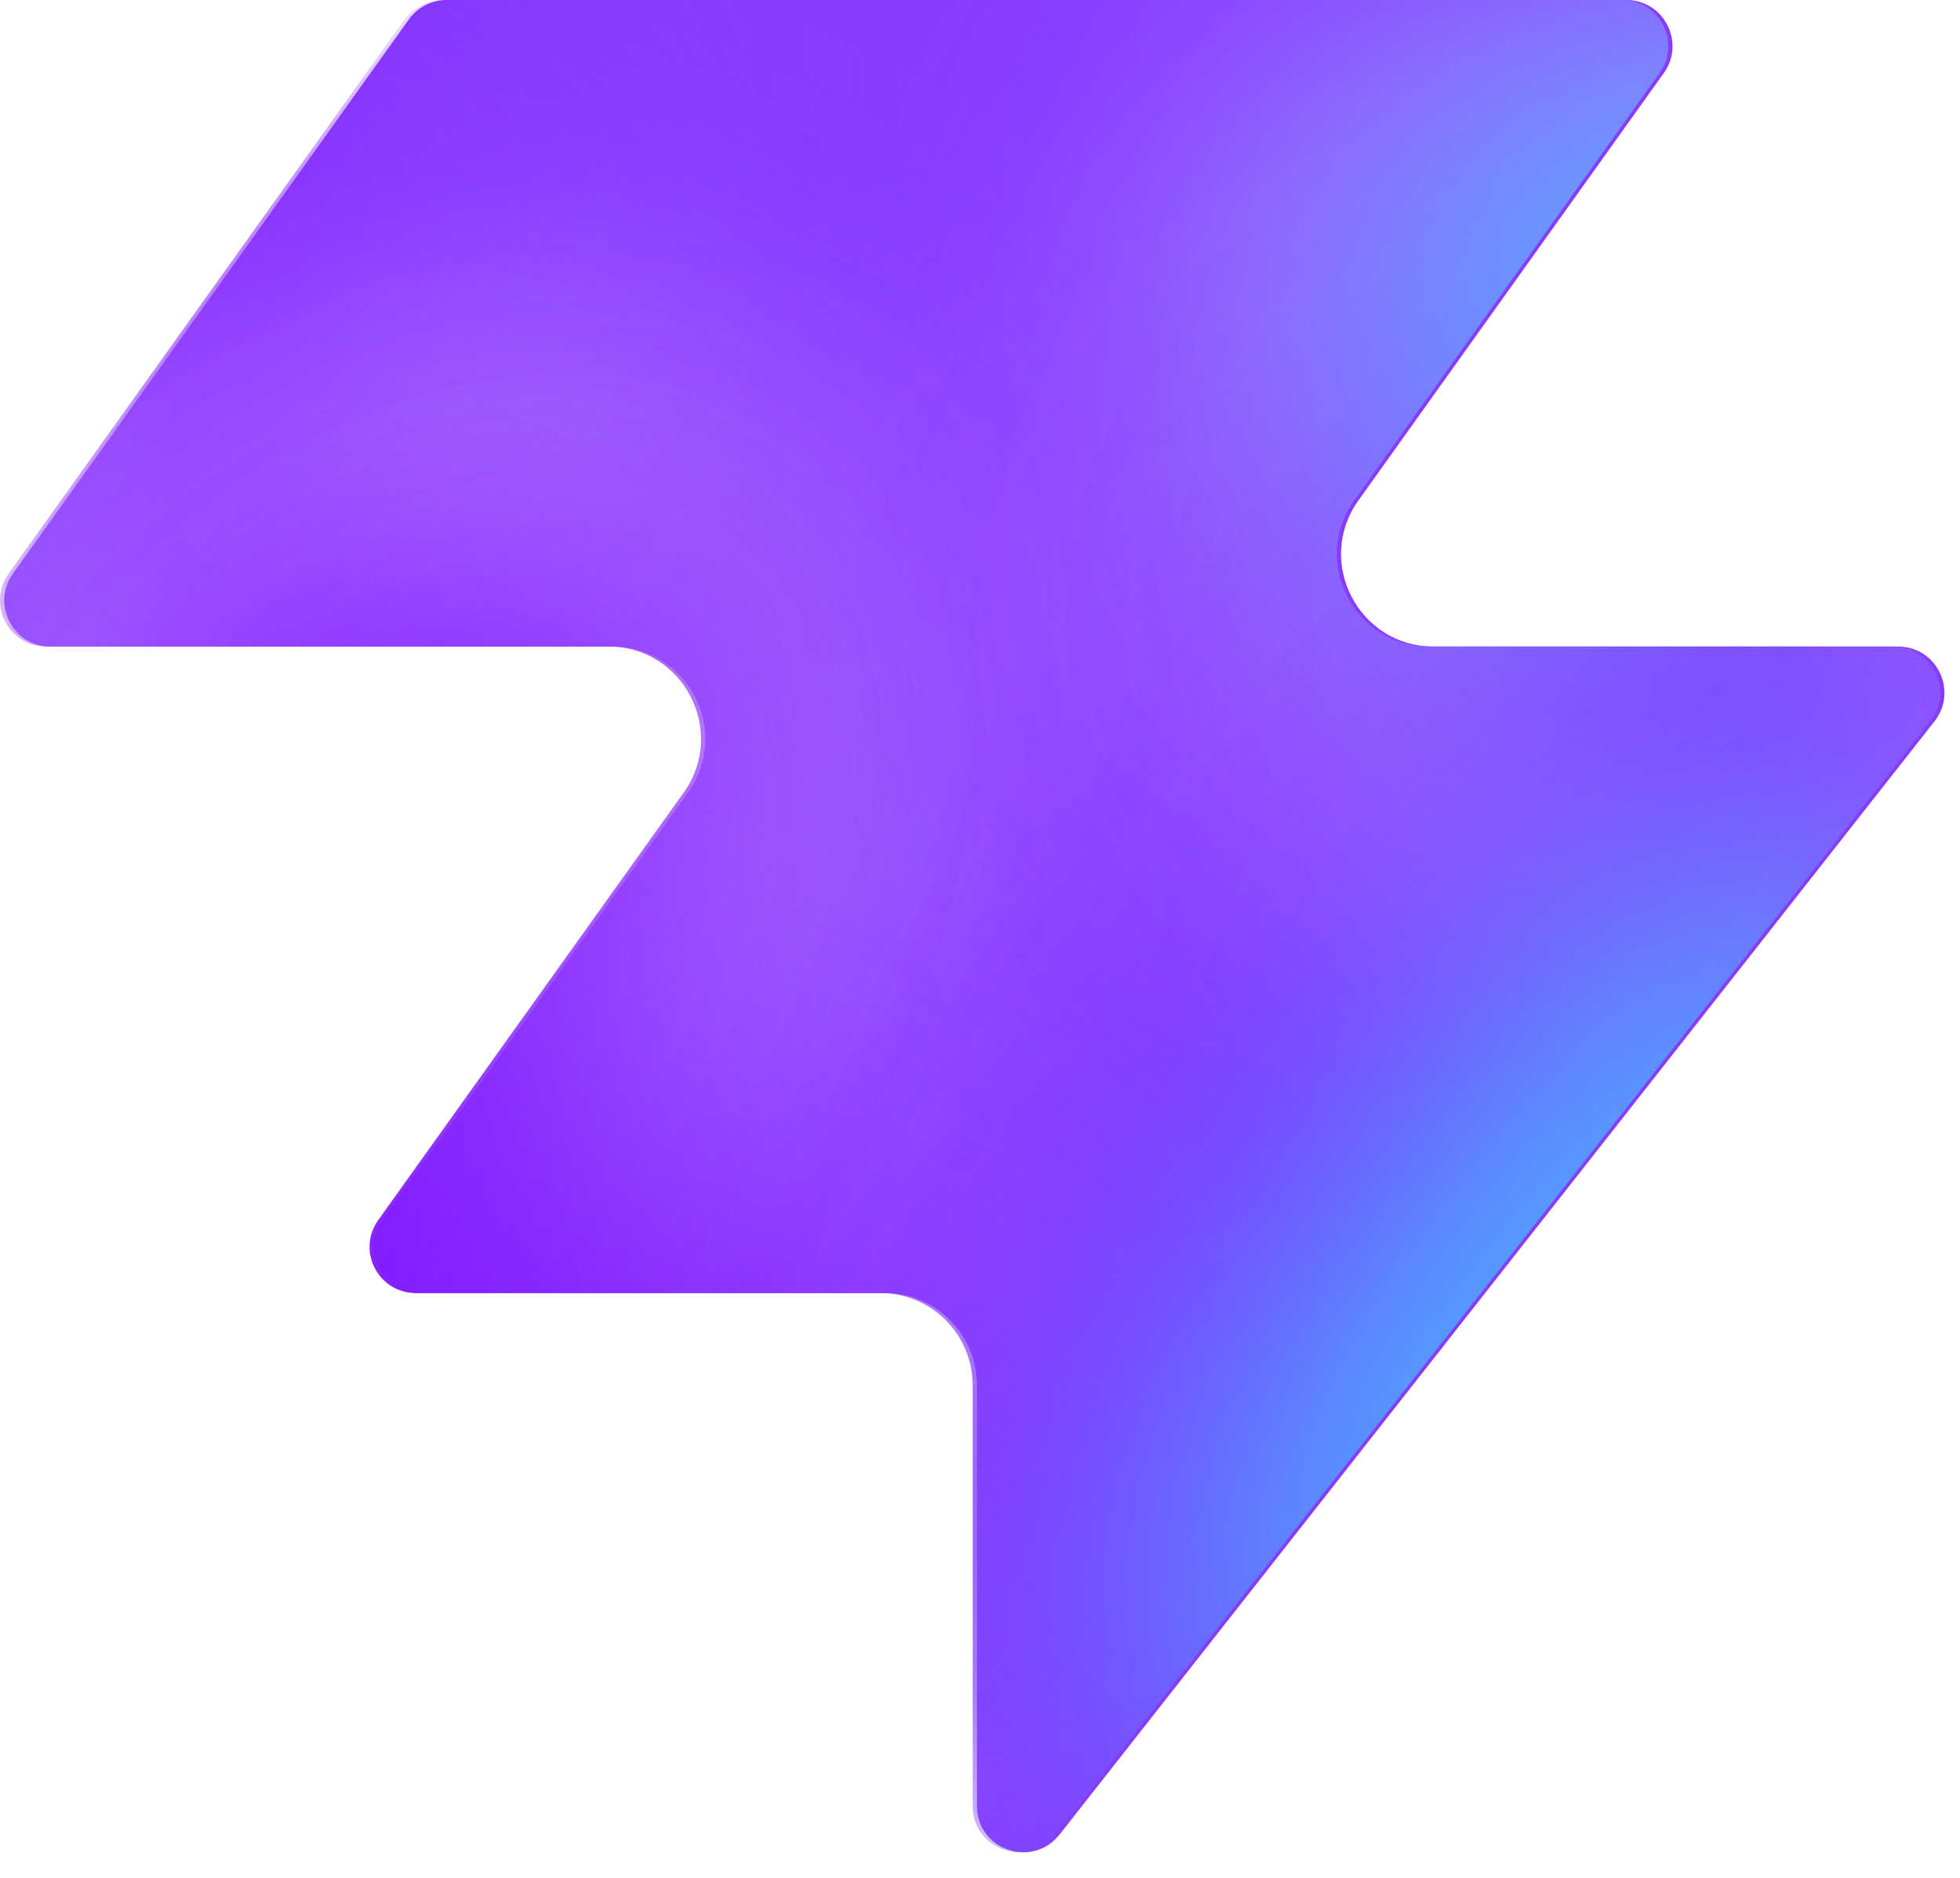
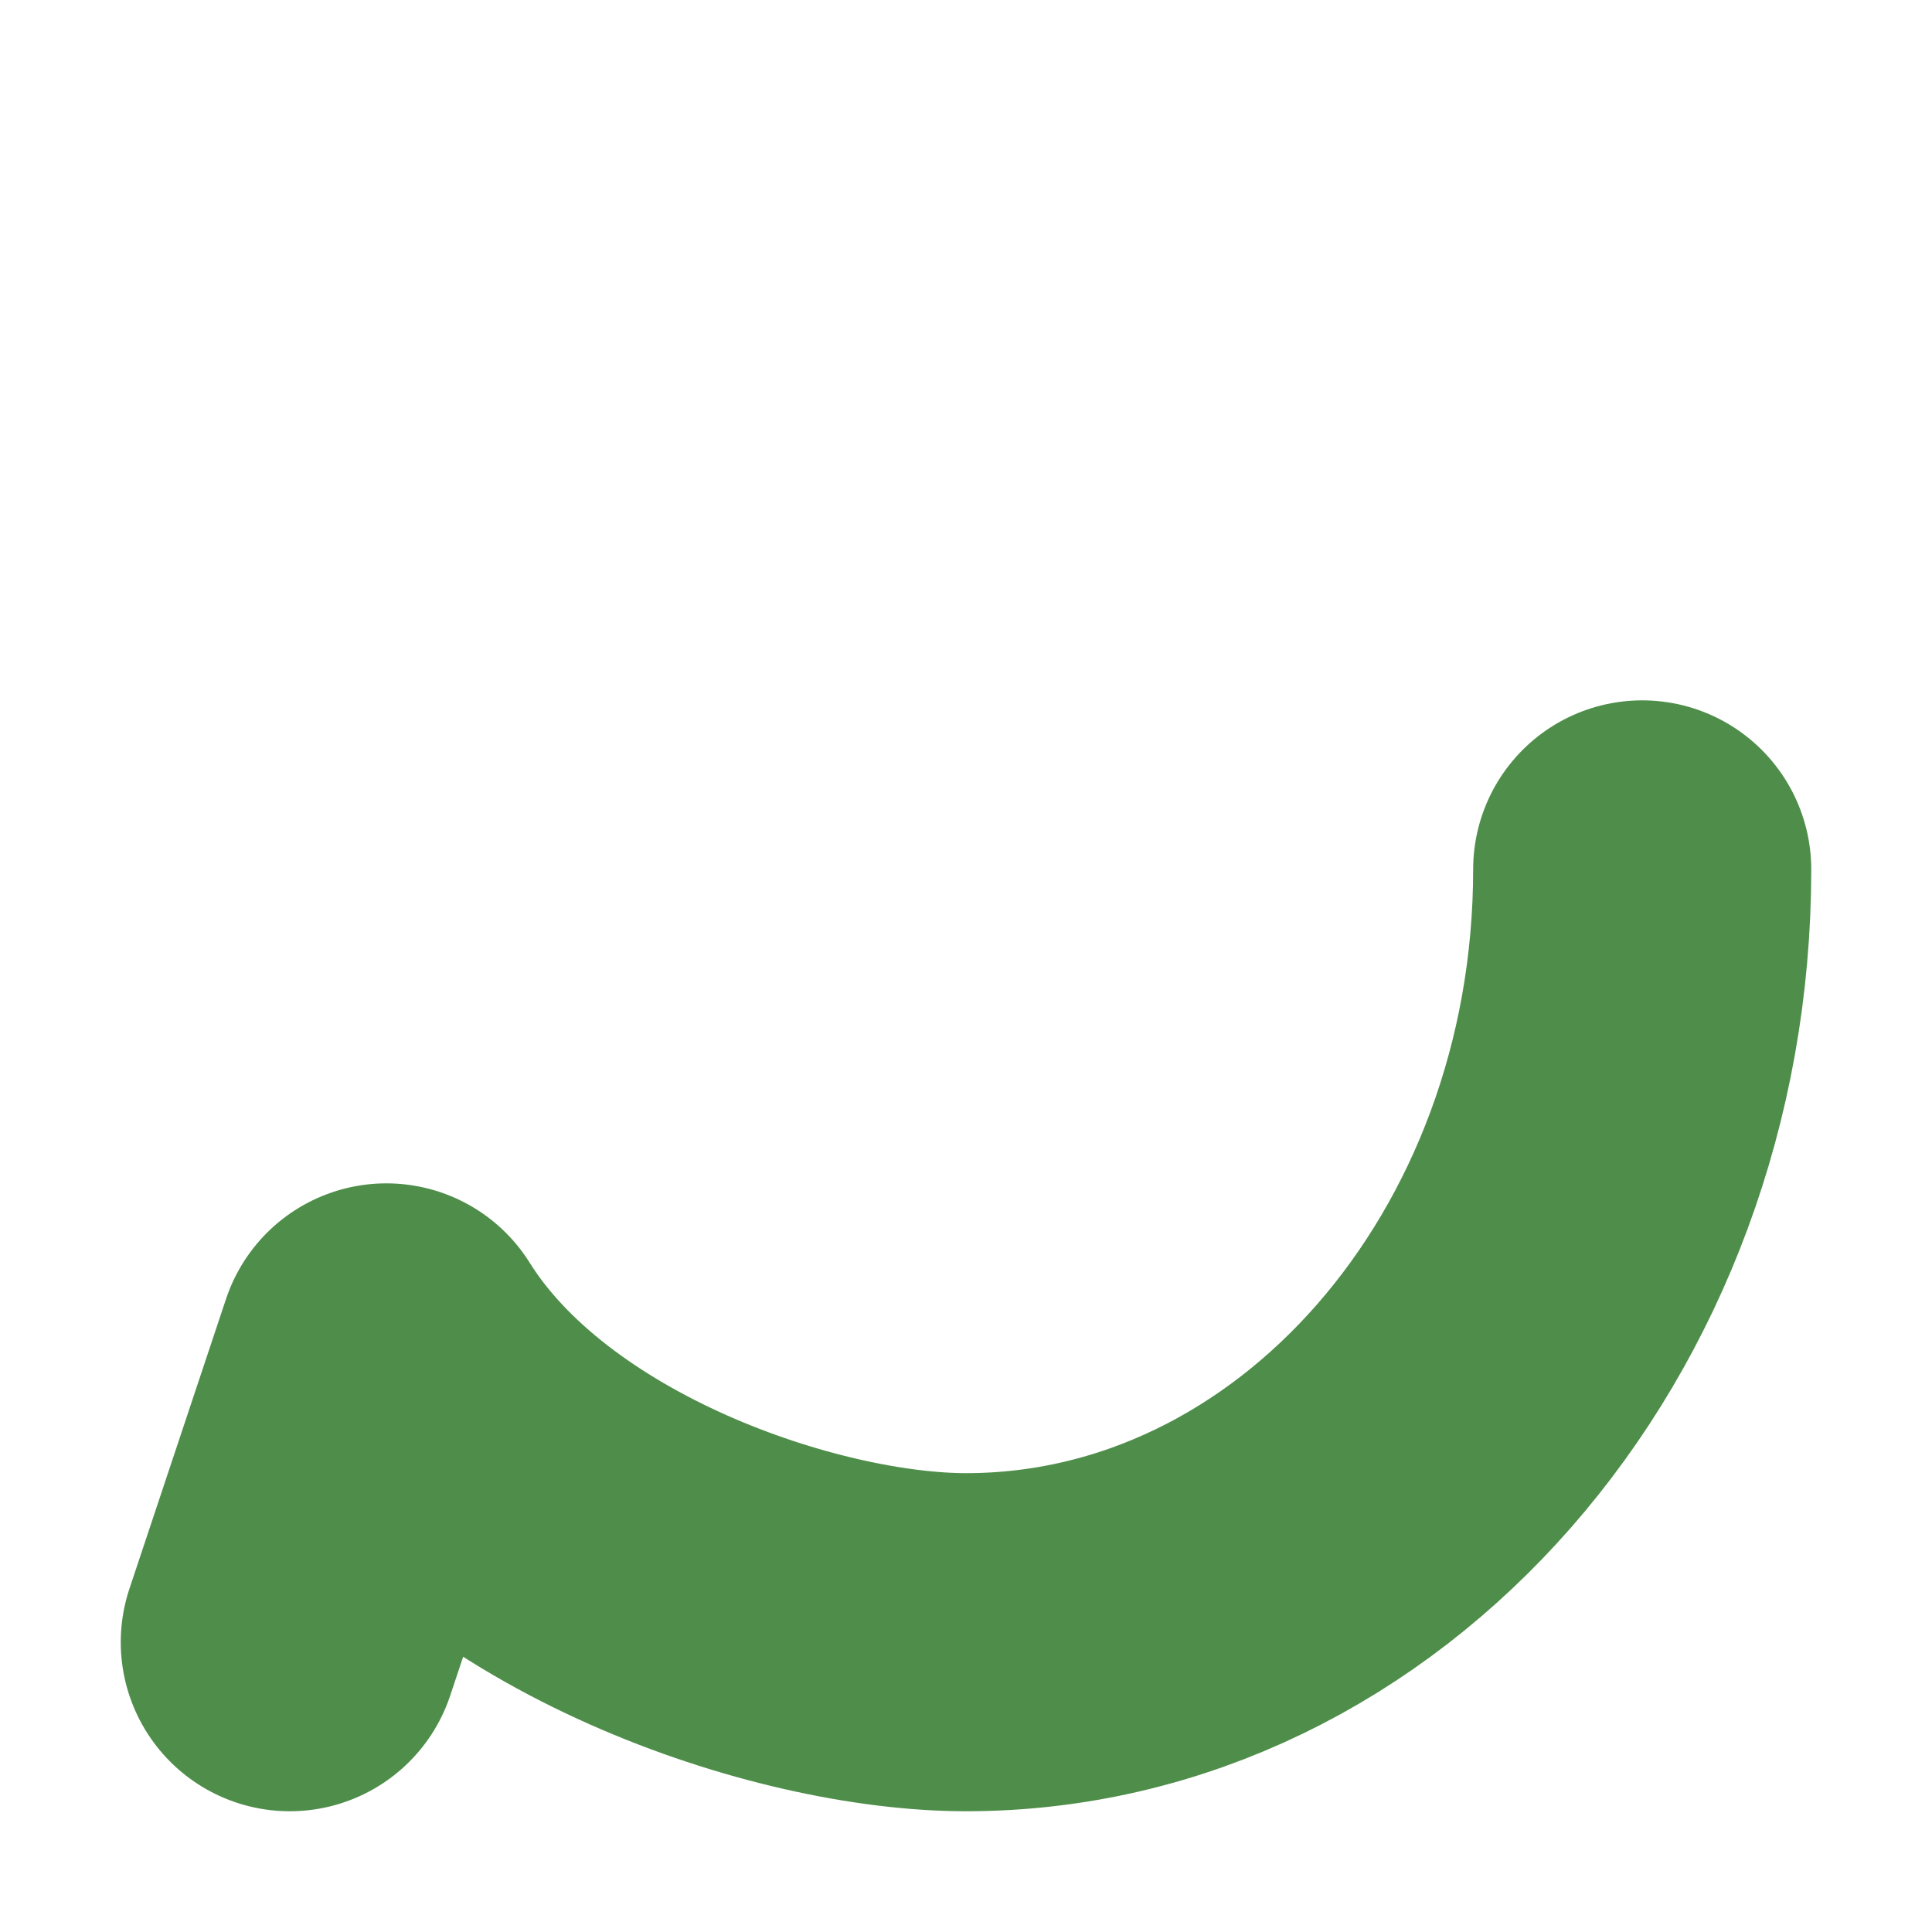
- <svg xmlns="http://www.w3.org/2000/svg" width="48" height="46" fill="none" viewBox="0 0 48 46">
-   <path fill="#863bff" d="M25.946 44.938c-.664.845-2.021.375-2.021-.698V33.937a2.26 2.26 0 0 0-2.262-2.262H10.287c-.92 0-1.456-1.04-.92-1.788l7.48-10.471c1.07-1.497 0-3.578-1.842-3.578H1.237c-.92 0-1.456-1.04-.92-1.788L10.013.474c.214-.297.556-.474.92-.474h28.894c.92 0 1.456 1.04.92 1.788l-7.48 10.471c-1.07 1.498 0 3.579 1.842 3.579h11.377c.943 0 1.473 1.088.89 1.83L25.947 44.94z" style="fill:#863bff;fill:color(display-p3 .525 .23 1);fill-opacity:1" />
-   <mask id="a" width="48" height="46" x="0" y="0" maskUnits="userSpaceOnUse" style="mask-type:alpha">
-     <path fill="#000" d="M25.842 44.938c-.664.844-2.021.375-2.021-.698V33.937a2.26 2.26 0 0 0-2.262-2.262H10.183c-.92 0-1.456-1.04-.92-1.788l7.48-10.471c1.07-1.498 0-3.579-1.842-3.579H1.133c-.92 0-1.456-1.04-.92-1.787L9.91.473c.214-.297.556-.474.92-.474h28.894c.92 0 1.456 1.04.92 1.788l-7.48 10.471c-1.07 1.498 0 3.578 1.842 3.578h11.377c.943 0 1.473 1.088.89 1.832L25.843 44.94z" style="fill:#000;fill-opacity:1" />
-   </mask>
-   <g mask="url(#a)">
-     <g filter="url(#b)">
-       <ellipse cx="5.508" cy="14.704" fill="#ede6ff" rx="5.508" ry="14.704" style="fill:#ede6ff;fill:color(display-p3 .927 .903 1);fill-opacity:1" transform="matrix(.00324 1 1 -.00324 -4.47 31.516)" />
-     </g>
-     <g filter="url(#c)">
-       <ellipse cx="10.399" cy="29.851" fill="#ede6ff" rx="10.399" ry="29.851" style="fill:#ede6ff;fill:color(display-p3 .927 .903 1);fill-opacity:1" transform="matrix(.00324 1 1 -.00324 -39.328 7.883)" />
-     </g>
-     <g filter="url(#d)">
-       <ellipse cx="5.508" cy="30.487" fill="#7e14ff" rx="5.508" ry="30.487" style="fill:#7e14ff;fill:color(display-p3 .492 .077 1);fill-opacity:1" transform="rotate(89.814 -25.913 -14.639)scale(1 -1)" />
-     </g>
-     <g filter="url(#e)">
-       <ellipse cx="5.508" cy="30.599" fill="#7e14ff" rx="5.508" ry="30.599" style="fill:#7e14ff;fill:color(display-p3 .492 .077 1);fill-opacity:1" transform="rotate(89.814 -32.644 -3.334)scale(1 -1)" />
-     </g>
-     <g filter="url(#f)">
-       <ellipse cx="5.508" cy="30.599" fill="#7e14ff" rx="5.508" ry="30.599" style="fill:#7e14ff;fill:color(display-p3 .492 .077 1);fill-opacity:1" transform="matrix(.00324 1 1 -.00324 -34.34 30.47)" />
-     </g>
-     <g filter="url(#g)">
-       <ellipse cx="14.072" cy="22.078" fill="#ede6ff" rx="14.072" ry="22.078" style="fill:#ede6ff;fill:color(display-p3 .927 .903 1);fill-opacity:1" transform="rotate(93.35 24.506 48.493)scale(-1 1)" />
-     </g>
-     <g filter="url(#h)">
-       <ellipse cx="3.47" cy="21.501" fill="#7e14ff" rx="3.47" ry="21.501" style="fill:#7e14ff;fill:color(display-p3 .492 .077 1);fill-opacity:1" transform="rotate(89.009 28.708 47.59)scale(-1 1)" />
-     </g>
-     <g filter="url(#i)">
-       <ellipse cx="3.47" cy="21.501" fill="#7e14ff" rx="3.47" ry="21.501" style="fill:#7e14ff;fill:color(display-p3 .492 .077 1);fill-opacity:1" transform="rotate(89.009 28.708 47.59)scale(-1 1)" />
-     </g>
-     <g filter="url(#j)">
-       <ellipse cx=".387" cy="8.972" fill="#7e14ff" rx="4.407" ry="29.108" style="fill:#7e14ff;fill:color(display-p3 .492 .077 1);fill-opacity:1" transform="rotate(39.51 .387 8.972)" />
-     </g>
-     <g filter="url(#k)">
-       <ellipse cx="47.523" cy="-6.092" fill="#7e14ff" rx="4.407" ry="29.108" style="fill:#7e14ff;fill:color(display-p3 .492 .077 1);fill-opacity:1" transform="rotate(37.892 47.523 -6.092)" />
-     </g>
-     <g filter="url(#l)">
-       <ellipse cx="41.412" cy="6.333" fill="#47bfff" rx="5.971" ry="9.665" style="fill:#47bfff;fill:color(display-p3 .28 .748 1);fill-opacity:1" transform="rotate(37.892 41.412 6.333)" />
-     </g>
-     <g filter="url(#m)">
-       <ellipse cx="-1.879" cy="38.332" fill="#7e14ff" rx="4.407" ry="29.108" style="fill:#7e14ff;fill:color(display-p3 .492 .077 1);fill-opacity:1" transform="rotate(37.892 -1.88 38.332)" />
-     </g>
-     <g filter="url(#n)">
-       <ellipse cx="-1.879" cy="38.332" fill="#7e14ff" rx="4.407" ry="29.108" style="fill:#7e14ff;fill:color(display-p3 .492 .077 1);fill-opacity:1" transform="rotate(37.892 -1.88 38.332)" />
-     </g>
-     <g filter="url(#o)">
-       <ellipse cx="35.651" cy="29.907" fill="#7e14ff" rx="4.407" ry="29.108" style="fill:#7e14ff;fill:color(display-p3 .492 .077 1);fill-opacity:1" transform="rotate(37.892 35.651 29.907)" />
-     </g>
-     <g filter="url(#p)">
-       <ellipse cx="38.418" cy="32.4" fill="#47bfff" rx="5.971" ry="15.297" style="fill:#47bfff;fill:color(display-p3 .28 .748 1);fill-opacity:1" transform="rotate(37.892 38.418 32.4)" />
-     </g>
-   </g>
-   <defs>
-     <filter id="b" width="60.045" height="41.654" x="-19.77" y="16.149" color-interpolation-filters="sRGB" filterUnits="userSpaceOnUse">
-       <feFlood flood-opacity="0" result="BackgroundImageFix" />
-       <feBlend in="SourceGraphic" in2="BackgroundImageFix" result="shape" />
-       <feGaussianBlur result="effect1_foregroundBlur_2002_17158" stdDeviation="7.659" />
-     </filter>
-     <filter id="c" width="90.34" height="51.437" x="-54.613" y="-7.533" color-interpolation-filters="sRGB" filterUnits="userSpaceOnUse">
-       <feFlood flood-opacity="0" result="BackgroundImageFix" />
-       <feBlend in="SourceGraphic" in2="BackgroundImageFix" result="shape" />
-       <feGaussianBlur result="effect1_foregroundBlur_2002_17158" stdDeviation="7.659" />
-     </filter>
-     <filter id="d" width="79.355" height="29.4" x="-49.64" y="2.03" color-interpolation-filters="sRGB" filterUnits="userSpaceOnUse">
-       <feFlood flood-opacity="0" result="BackgroundImageFix" />
-       <feBlend in="SourceGraphic" in2="BackgroundImageFix" result="shape" />
-       <feGaussianBlur result="effect1_foregroundBlur_2002_17158" stdDeviation="4.596" />
-     </filter>
-     <filter id="e" width="79.579" height="29.4" x="-45.045" y="20.029" color-interpolation-filters="sRGB" filterUnits="userSpaceOnUse">
-       <feFlood flood-opacity="0" result="BackgroundImageFix" />
-       <feBlend in="SourceGraphic" in2="BackgroundImageFix" result="shape" />
-       <feGaussianBlur result="effect1_foregroundBlur_2002_17158" stdDeviation="4.596" />
-     </filter>
-     <filter id="f" width="79.579" height="29.4" x="-43.513" y="21.178" color-interpolation-filters="sRGB" filterUnits="userSpaceOnUse">
-       <feFlood flood-opacity="0" result="BackgroundImageFix" />
-       <feBlend in="SourceGraphic" in2="BackgroundImageFix" result="shape" />
-       <feGaussianBlur result="effect1_foregroundBlur_2002_17158" stdDeviation="4.596" />
-     </filter>
-     <filter id="g" width="74.749" height="58.852" x="15.756" y="-17.901" color-interpolation-filters="sRGB" filterUnits="userSpaceOnUse">
-       <feFlood flood-opacity="0" result="BackgroundImageFix" />
-       <feBlend in="SourceGraphic" in2="BackgroundImageFix" result="shape" />
-       <feGaussianBlur result="effect1_foregroundBlur_2002_17158" stdDeviation="7.659" />
-     </filter>
-     <filter id="h" width="61.377" height="25.362" x="23.548" y="2.284" color-interpolation-filters="sRGB" filterUnits="userSpaceOnUse">
-       <feFlood flood-opacity="0" result="BackgroundImageFix" />
-       <feBlend in="SourceGraphic" in2="BackgroundImageFix" result="shape" />
-       <feGaussianBlur result="effect1_foregroundBlur_2002_17158" stdDeviation="4.596" />
-     </filter>
-     <filter id="i" width="61.377" height="25.362" x="23.548" y="2.284" color-interpolation-filters="sRGB" filterUnits="userSpaceOnUse">
-       <feFlood flood-opacity="0" result="BackgroundImageFix" />
-       <feBlend in="SourceGraphic" in2="BackgroundImageFix" result="shape" />
-       <feGaussianBlur result="effect1_foregroundBlur_2002_17158" stdDeviation="4.596" />
-     </filter>
-     <filter id="j" width="56.045" height="63.649" x="-27.636" y="-22.853" color-interpolation-filters="sRGB" filterUnits="userSpaceOnUse">
-       <feFlood flood-opacity="0" result="BackgroundImageFix" />
-       <feBlend in="SourceGraphic" in2="BackgroundImageFix" result="shape" />
-       <feGaussianBlur result="effect1_foregroundBlur_2002_17158" stdDeviation="4.596" />
-     </filter>
-     <filter id="k" width="54.814" height="64.646" x="20.116" y="-38.415" color-interpolation-filters="sRGB" filterUnits="userSpaceOnUse">
-       <feFlood flood-opacity="0" result="BackgroundImageFix" />
-       <feBlend in="SourceGraphic" in2="BackgroundImageFix" result="shape" />
-       <feGaussianBlur result="effect1_foregroundBlur_2002_17158" stdDeviation="4.596" />
-     </filter>
-     <filter id="l" width="33.541" height="35.313" x="24.641" y="-11.323" color-interpolation-filters="sRGB" filterUnits="userSpaceOnUse">
-       <feFlood flood-opacity="0" result="BackgroundImageFix" />
-       <feBlend in="SourceGraphic" in2="BackgroundImageFix" result="shape" />
-       <feGaussianBlur result="effect1_foregroundBlur_2002_17158" stdDeviation="4.596" />
-     </filter>
-     <filter id="m" width="54.814" height="64.646" x="-29.286" y="6.009" color-interpolation-filters="sRGB" filterUnits="userSpaceOnUse">
-       <feFlood flood-opacity="0" result="BackgroundImageFix" />
-       <feBlend in="SourceGraphic" in2="BackgroundImageFix" result="shape" />
-       <feGaussianBlur result="effect1_foregroundBlur_2002_17158" stdDeviation="4.596" />
-     </filter>
-     <filter id="n" width="54.814" height="64.646" x="-29.286" y="6.009" color-interpolation-filters="sRGB" filterUnits="userSpaceOnUse">
-       <feFlood flood-opacity="0" result="BackgroundImageFix" />
-       <feBlend in="SourceGraphic" in2="BackgroundImageFix" result="shape" />
-       <feGaussianBlur result="effect1_foregroundBlur_2002_17158" stdDeviation="4.596" />
-     </filter>
-     <filter id="o" width="54.814" height="64.646" x="8.244" y="-2.416" color-interpolation-filters="sRGB" filterUnits="userSpaceOnUse">
-       <feFlood flood-opacity="0" result="BackgroundImageFix" />
-       <feBlend in="SourceGraphic" in2="BackgroundImageFix" result="shape" />
-       <feGaussianBlur result="effect1_foregroundBlur_2002_17158" stdDeviation="4.596" />
-     </filter>
-     <filter id="p" width="39.409" height="43.623" x="18.713" y="10.588" color-interpolation-filters="sRGB" filterUnits="userSpaceOnUse">
-       <feFlood flood-opacity="0" result="BackgroundImageFix" />
-       <feBlend in="SourceGraphic" in2="BackgroundImageFix" result="shape" />
-       <feGaussianBlur result="effect1_foregroundBlur_2002_17158" stdDeviation="4.596" />
-     </filter>
-   </defs>
+ <svg xmlns="http://www.w3.org/2000/svg" width="36" height="36" viewBox="0 0 36 36" fill="none">
+   <path d="M30.6 16.2C30.6 24.153 24.959 30.6 18 30.6C14.85 30.6 9.45 28.8 7.2 25.2L5.4 30.6" stroke="#4F8E4A" stroke-width="6.3" stroke-linecap="round" stroke-linejoin="round" />
</svg>
